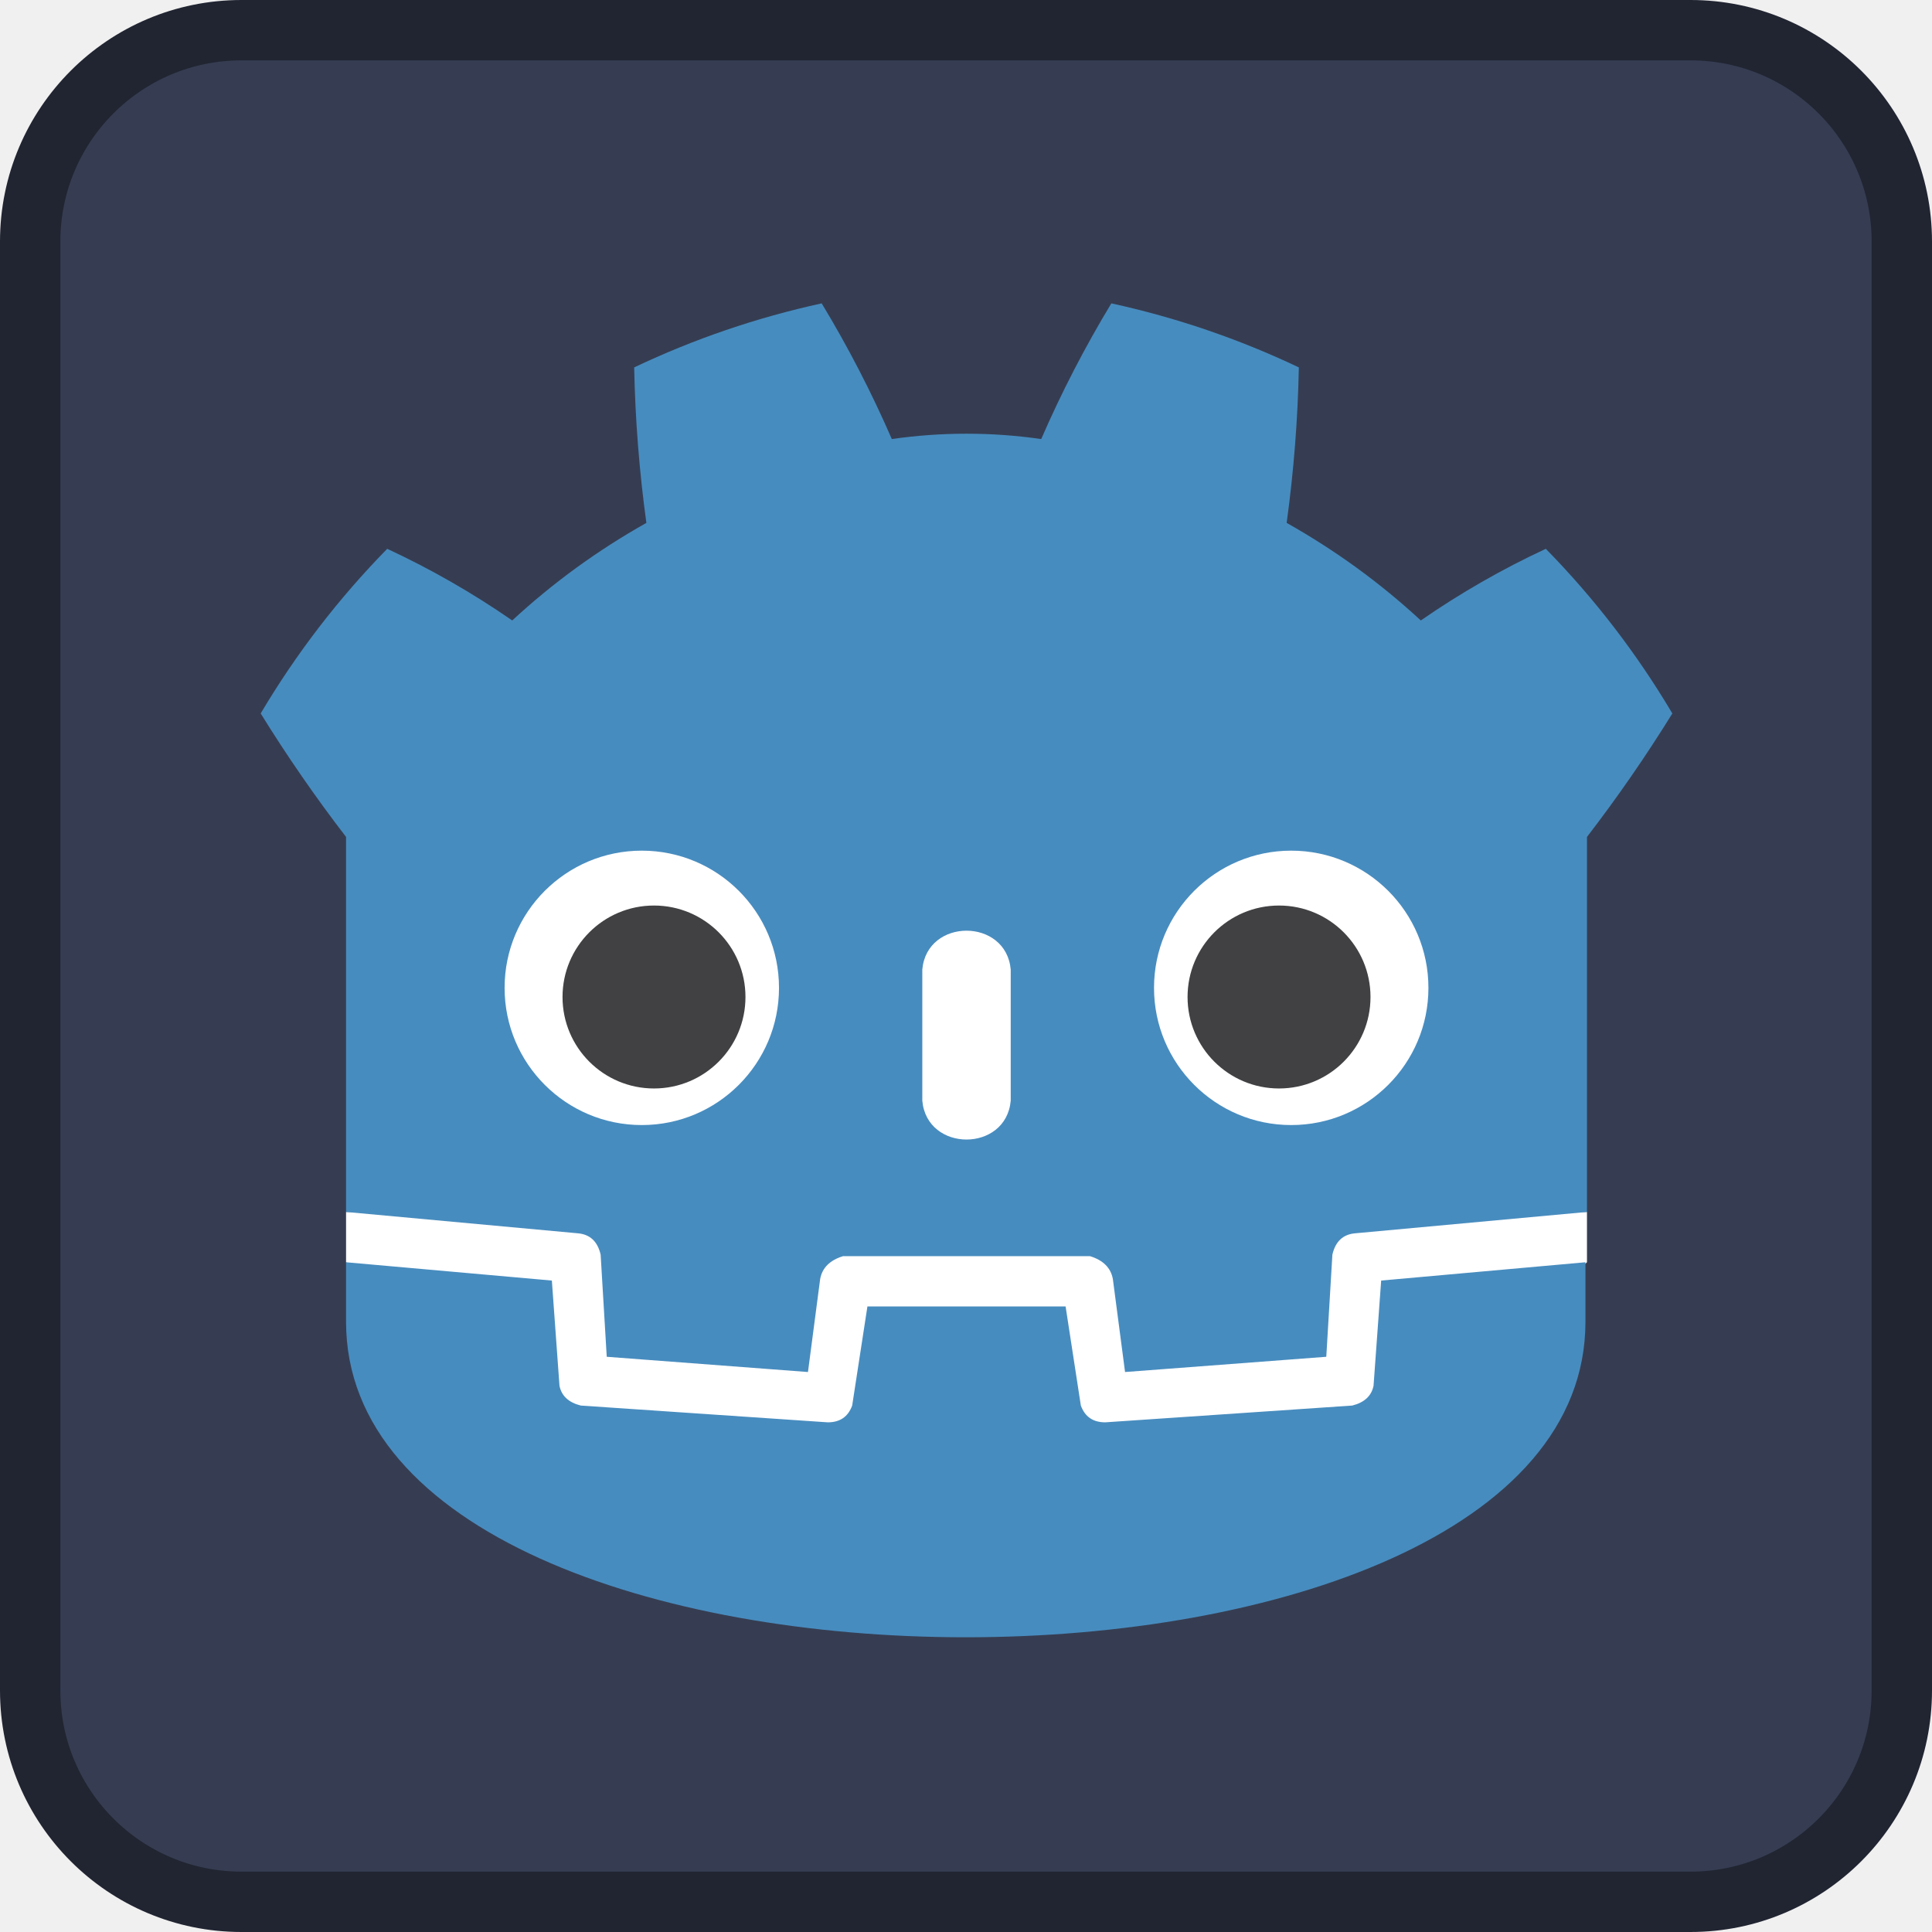
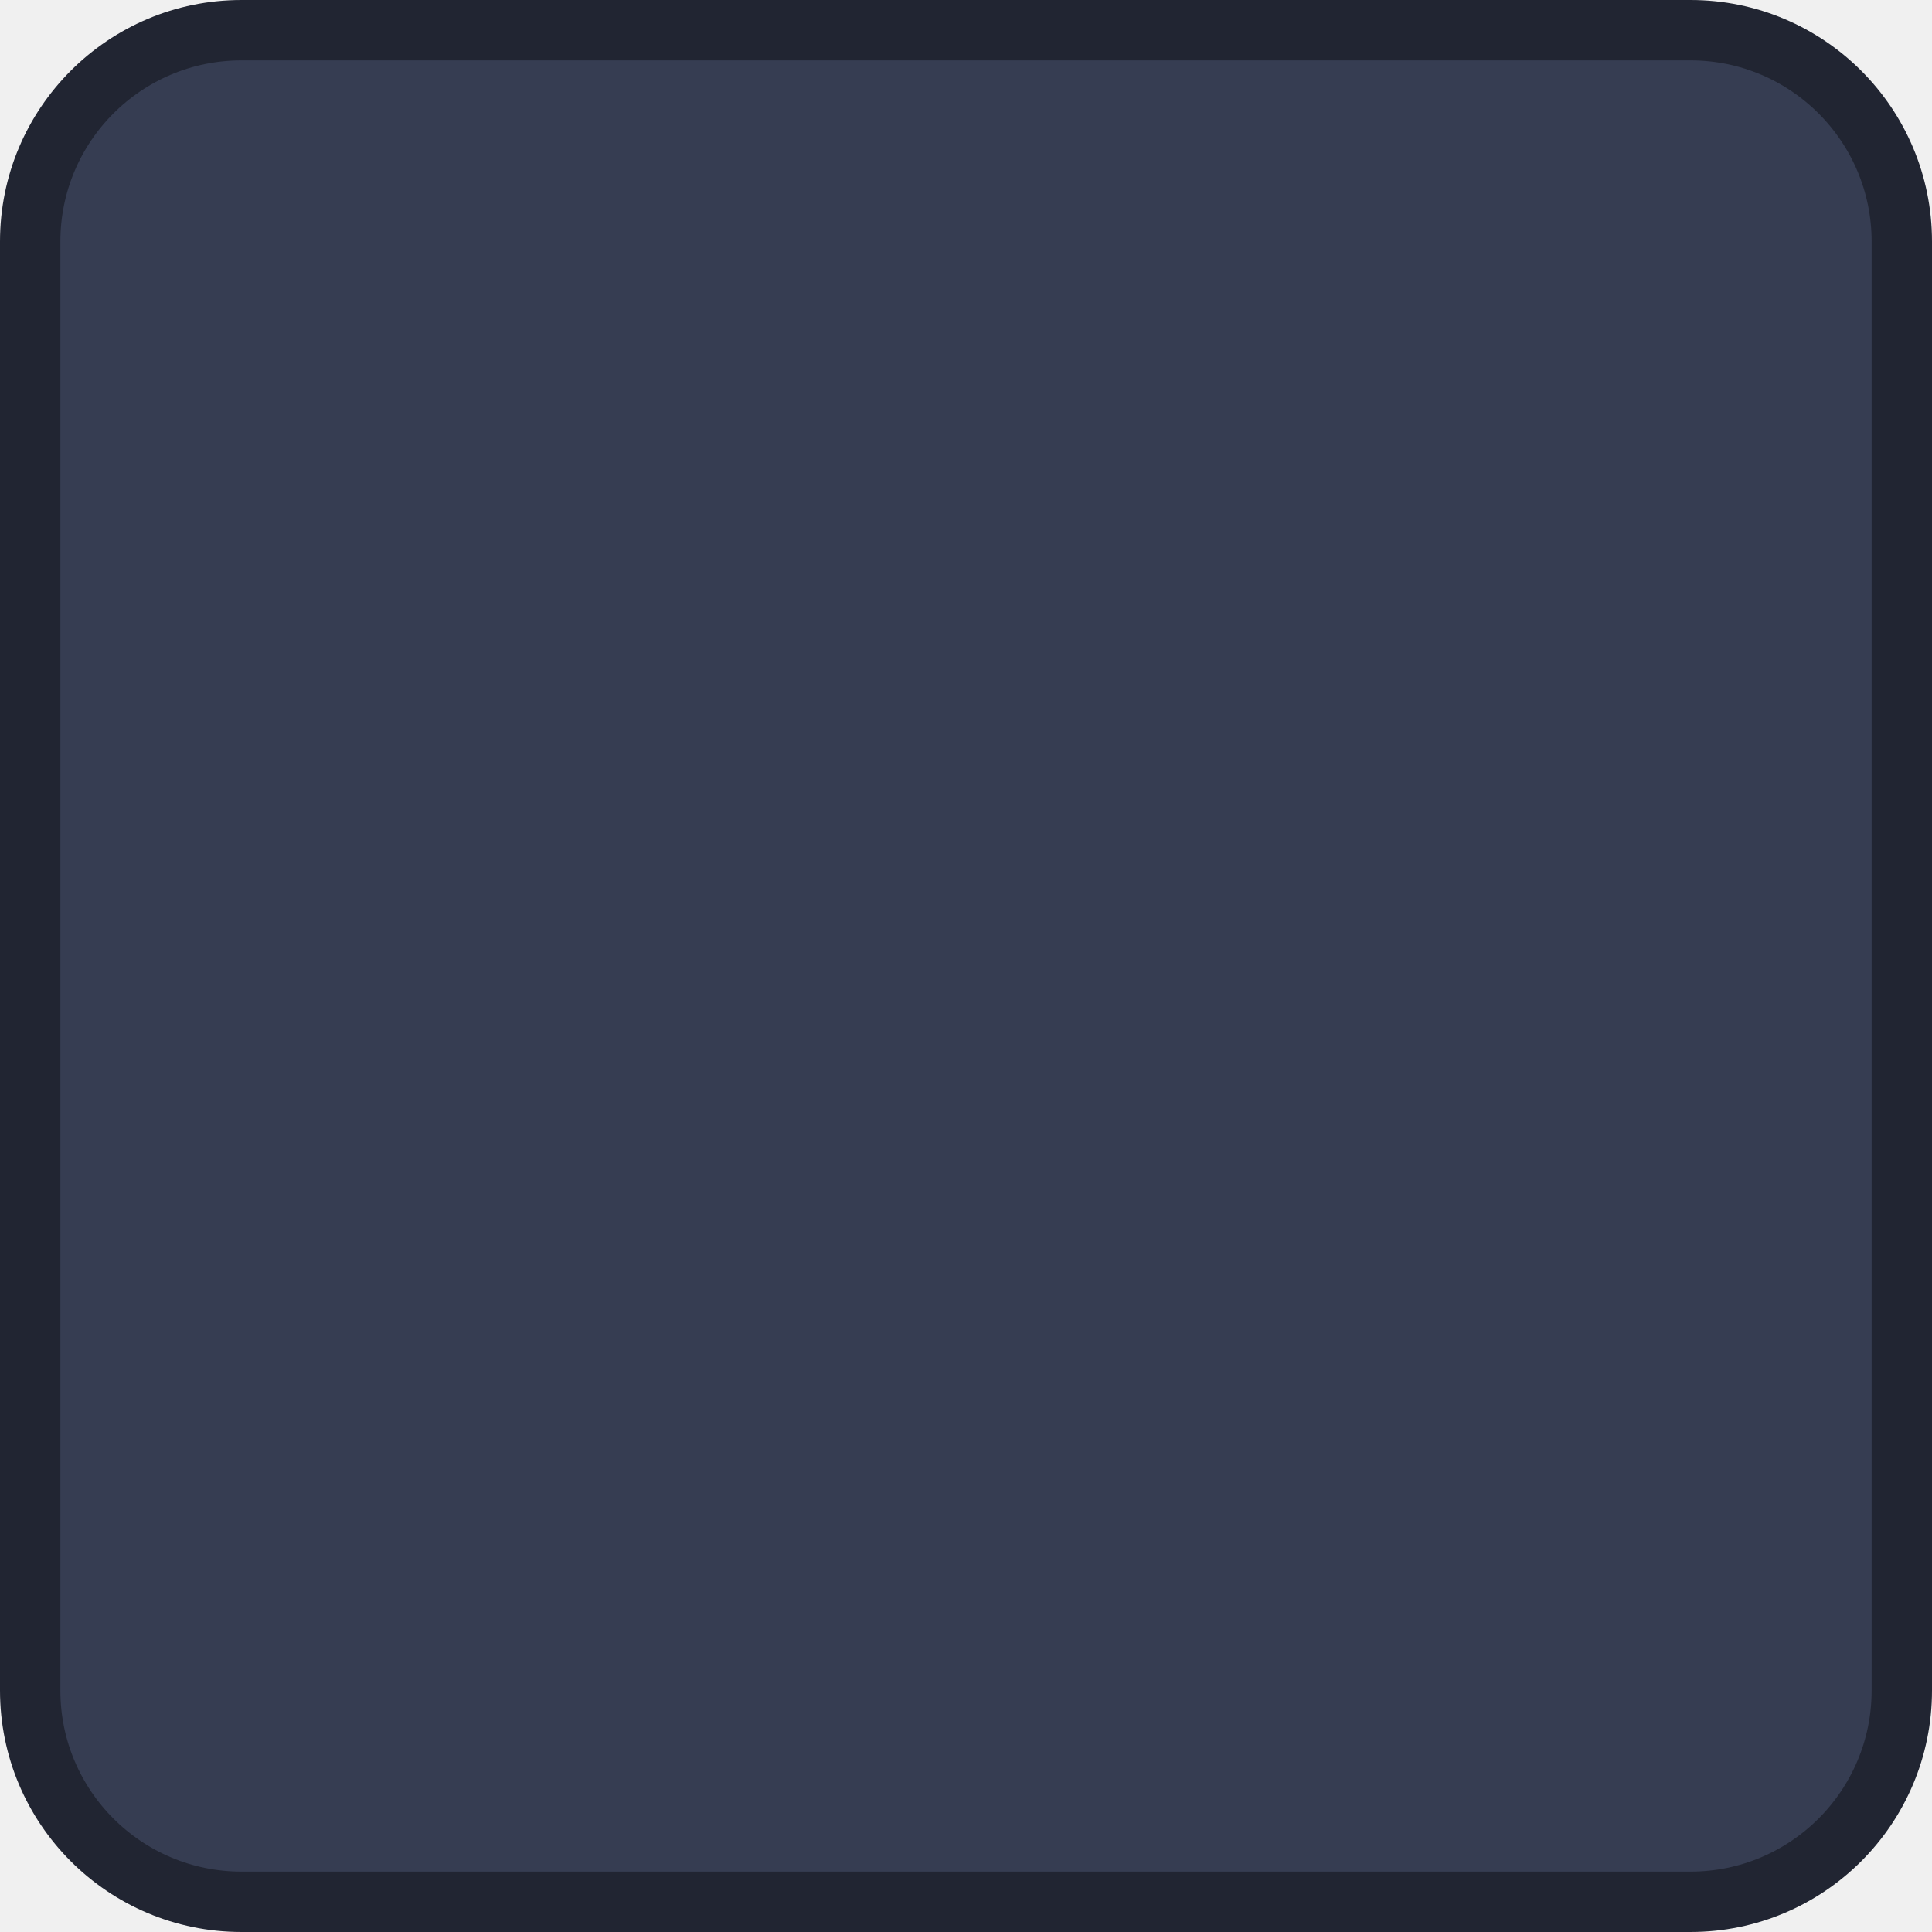
- <svg xmlns="http://www.w3.org/2000/svg" height="128" width="128">
-   <rect x="2" y="2" width="124" height="124" rx="14" fill="#363d52" stroke="#212532" stroke-width="4" />
-   <g transform="scale(.101) translate(122 122)">
-     <g fill="#fff">
-       <path d="M105 673v33q407 354 814 0v-33z" />
-       <path fill="#478cbf" d="m105 673 152 14q12 1 15 14l4 67 132 10 8-61q2-11 15-15h162q13 4 15 15l8 61 132-10 4-67q3-13 15-14l152-14V427q30-39 56-81-35-59-83-108-43 20-82 47-40-37-88-64 7-51 8-102-59-28-123-42-26 43-46 89-49-7-98 0-20-46-46-89-64 14-123 42 1 51 8 102-48 27-88 64-39-27-82-47-48 49-83 108 26 42 56 81zm0 33v39c0 276 813 276 813 0v-39l-134 12-5 69q-2 10-14 13l-162 11q-12 0-16-11l-10-65H447l-10 65q-4 11-16 11l-162-11q-12-3-14-13l-5-69z" />
-       <path d="M483 600c3 34 55 34 58 0v-86c-3-34-55-34-58 0z" />
-       <circle cx="725" cy="526" r="90" />
-       <circle cx="299" cy="526" r="90" />
-     </g>
-     <g fill="#414042">
-       <circle cx="307" cy="532" r="60" />
-       <circle cx="717" cy="532" r="60" />
-     </g>
-   </g>
+ <svg xmlns="http://www.w3.org/2000/svg" width="128" height="128" version="1.1" id="svg6">
+   <defs id="defs6" />
+   <rect width="124" height="124" x="2" y="2" fill="#363d52" stroke="#212532" stroke-width="4" rx="14" id="rect1" style="fill:#363d52;fill-opacity:1" />
</svg>
